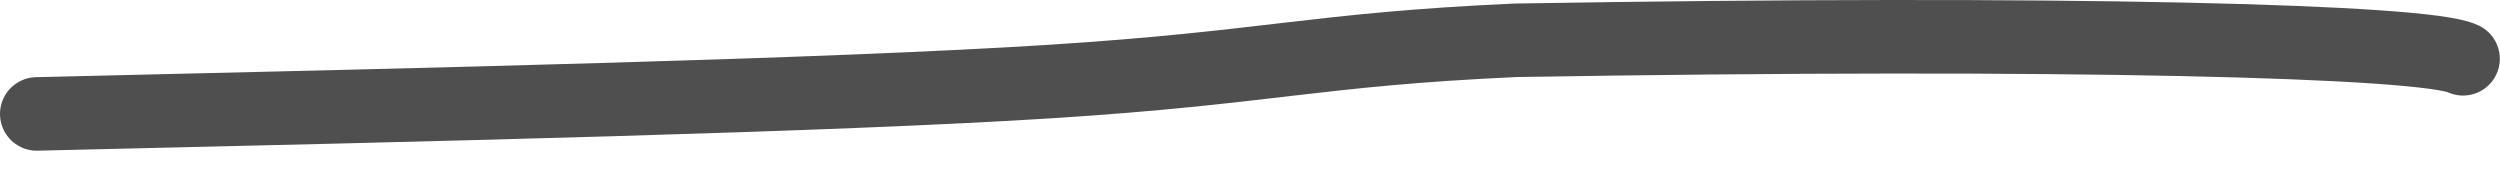
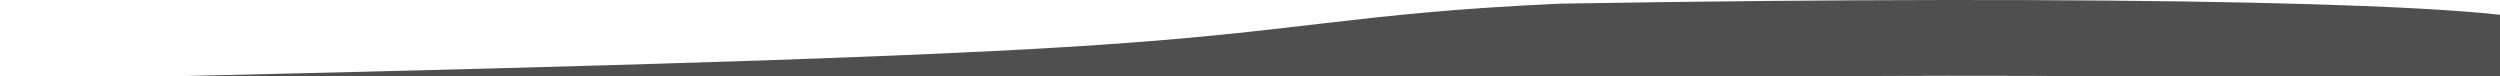
- <svg xmlns="http://www.w3.org/2000/svg" width="68" height="5" viewBox="0 0 68 5" fill="none">
+ <svg xmlns="http://www.w3.org/2000/svg" width="66" height="2" viewBox="0 0 66 2" fill="none">
  <path d="M66.995 1.599C66.005 1.103 56.09 0.848 41.223 1.096C35.76 1.343 34.522 1.839 28.564 2.218C22.606 2.597 11.964 2.844 1 3.099" stroke="#4F4F4F" stroke-width="2" stroke-linecap="round" />
</svg>
